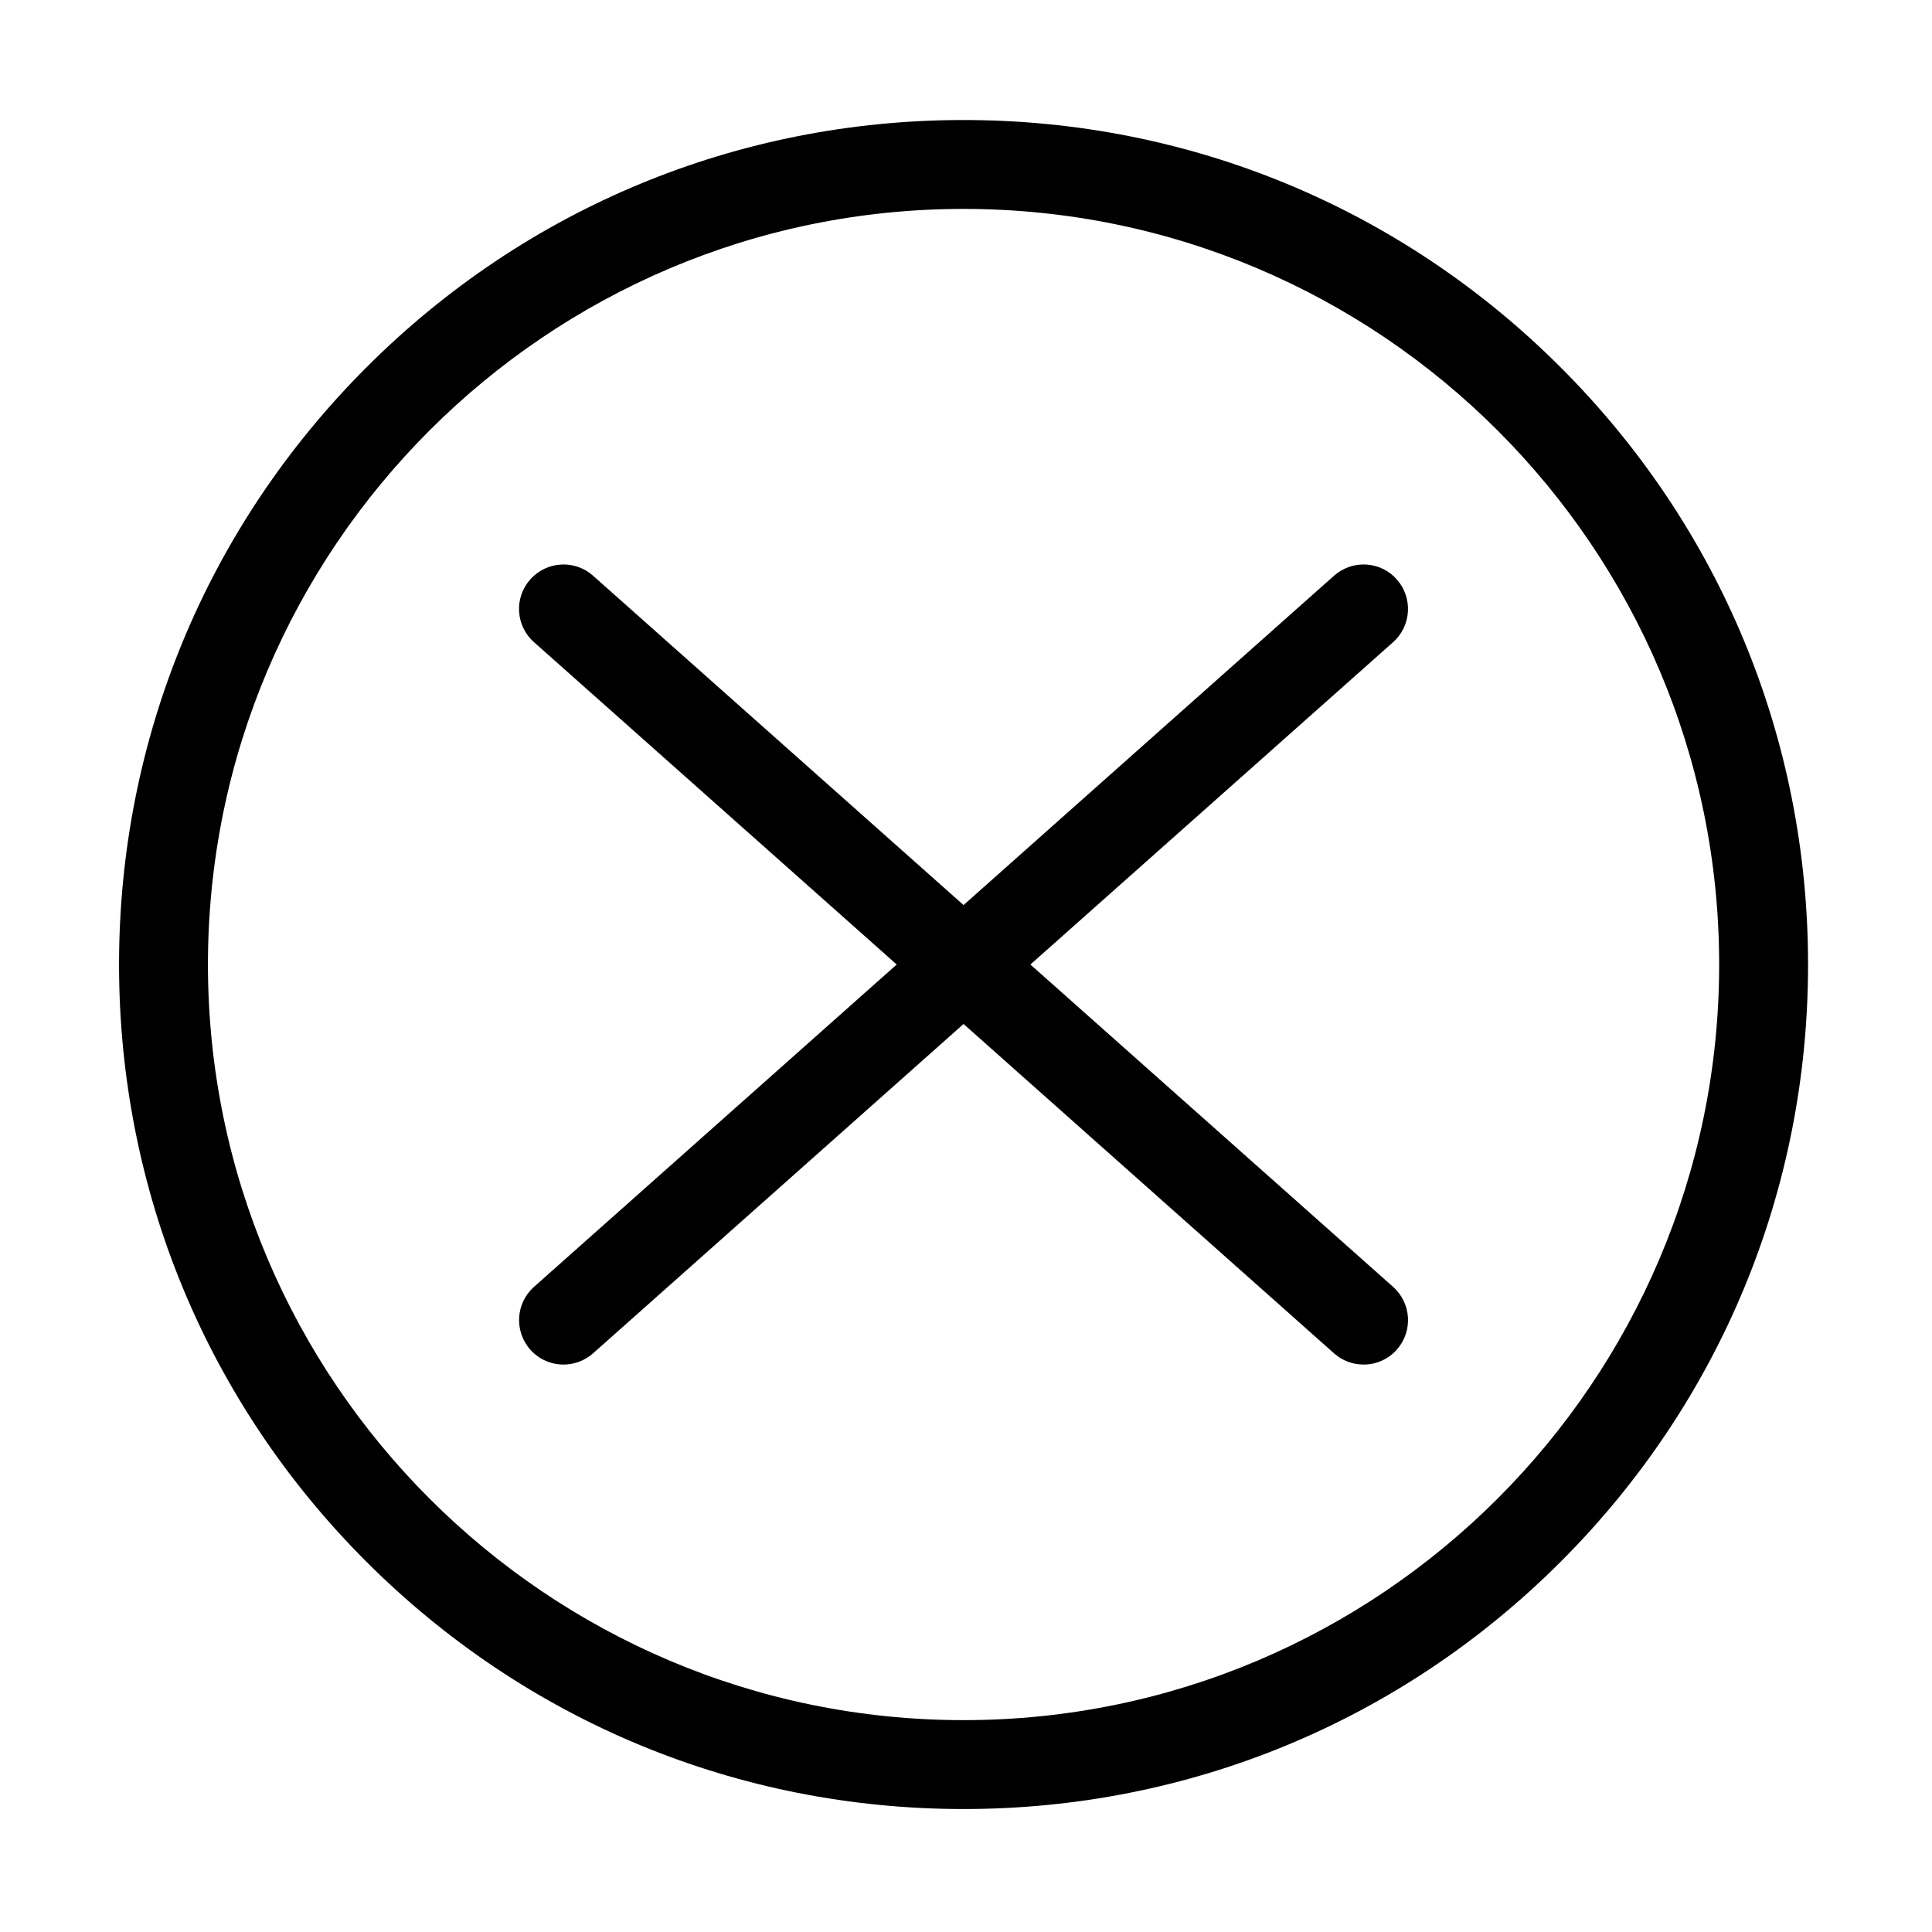
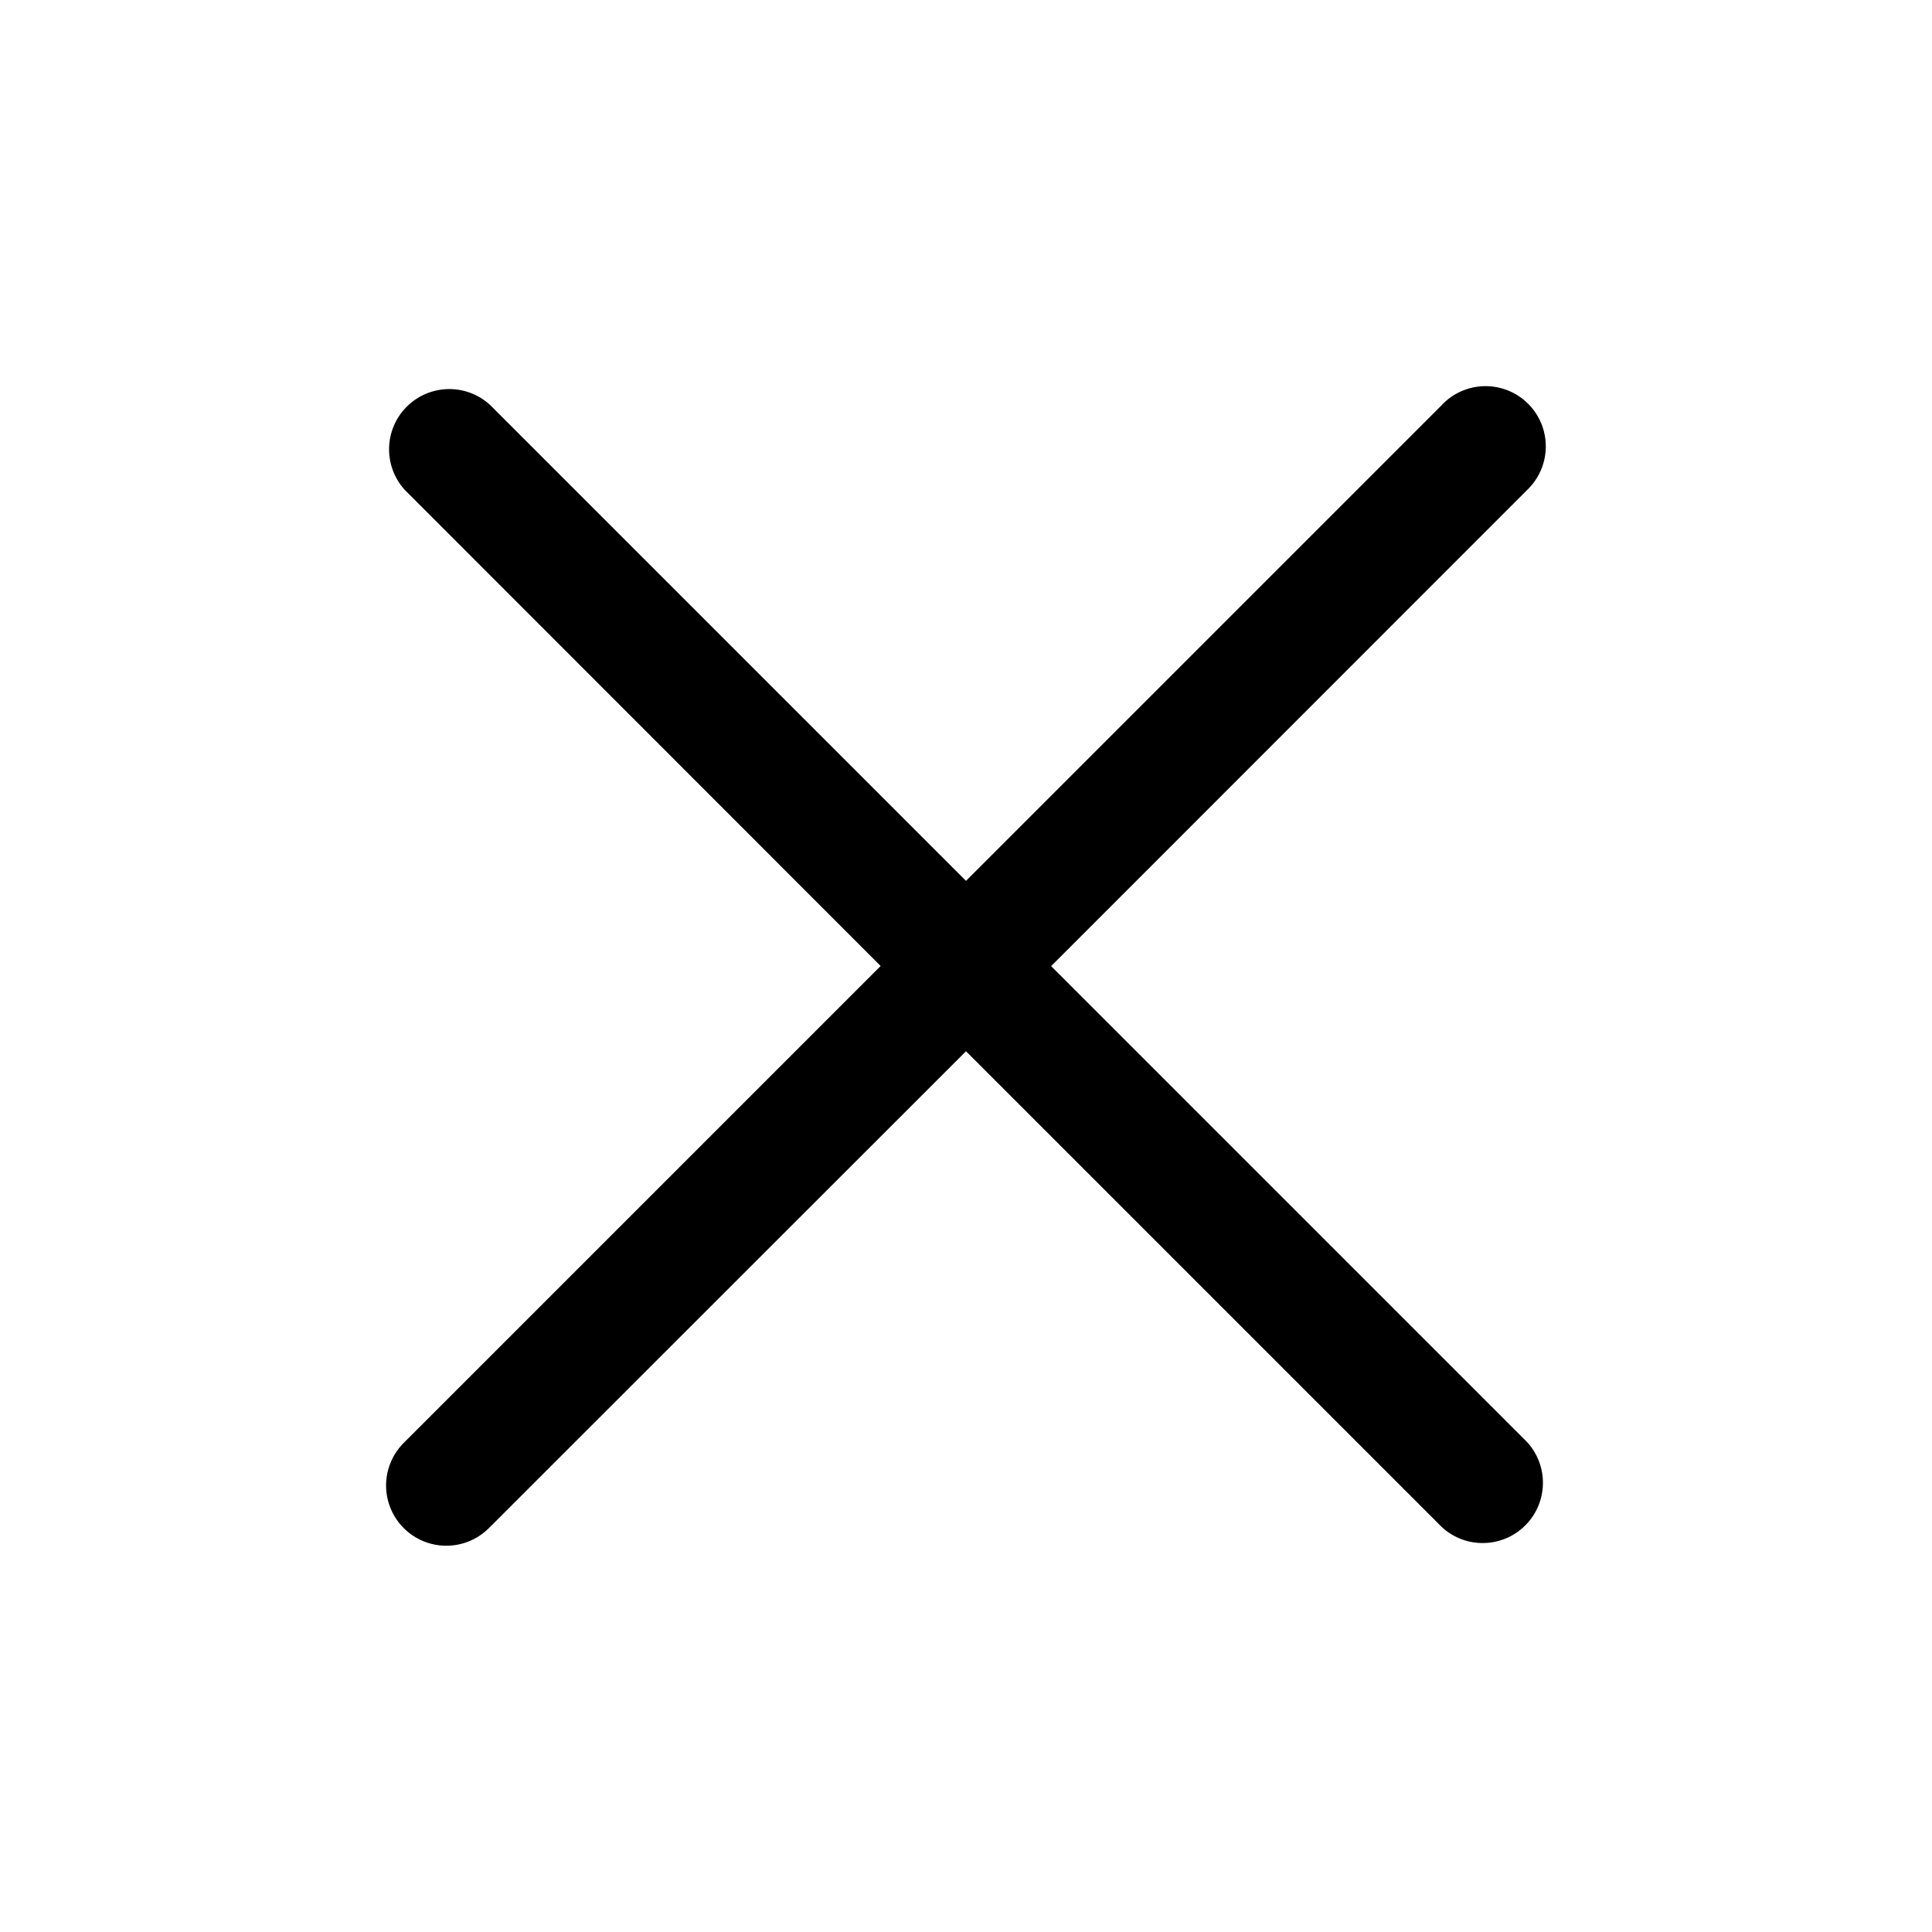
<svg xmlns="http://www.w3.org/2000/svg" viewBox="0 0 1024 1024">
-   <path d="M738.37 682.059 546.131 511.216 738.37 340.371c9.711-8.627 10.58-23.511 1.979-33.265-8.606-9.754-23.511-10.606-33.268-1.979L510.701 479.698 314.321 305.128c-9.707-8.627-24.592-7.776-33.267 1.979-8.674 9.753-7.775 24.592 1.979 33.265L475.272 511.216 283.033 682.059c-9.709 8.606-10.608 23.511-1.979 33.269 4.672 5.244 11.112 7.912 17.623 7.912 5.566 0 11.158-1.979 15.644-5.934l196.38-174.569 196.38 174.569c4.514 4.003 10.076 5.934 15.648 5.934 6.531 0 12.969-2.668 17.619-7.912C748.95 705.621 748.128 690.756 738.37 682.059z" p-id="2276" />
-   <path d="M510.701 958.825c-119.587 0-231.948-46.566-316.518-131.09C109.589 743.211 63.097 630.802 63.097 511.261c0-119.584 46.542-231.947 131.088-316.515C278.709 110.153 391.115 63.611 510.701 63.611c119.584 0 231.946 46.542 316.521 131.136C911.837 279.314 958.309 391.678 958.309 511.261c0 119.586-46.565 231.95-131.089 316.473C742.693 912.259 630.285 958.825 510.701 958.825zM510.701 110.727c-220.834 0-400.488 179.655-400.488 400.489 0 220.86 179.655 400.492 400.488 400.492 220.857 0 400.488-179.632 400.488-400.492C911.189 290.382 731.558 110.727 510.701 110.727z" p-id="2277" />
+   <path fill="currentColor" d="M764.288 214.592 512 466.88 259.712 214.592a31.936 31.936 0 0 0-45.12 45.12L466.752 512 214.528 764.224a31.936 31.936 0 1 0 45.12 45.184L512 557.184l252.288 252.288a31.936 31.936 0 0 0 45.12-45.12L557.12 512.064l252.288-252.352a31.936 31.936 0 1 0-45.12-45.184z" />
</svg>
